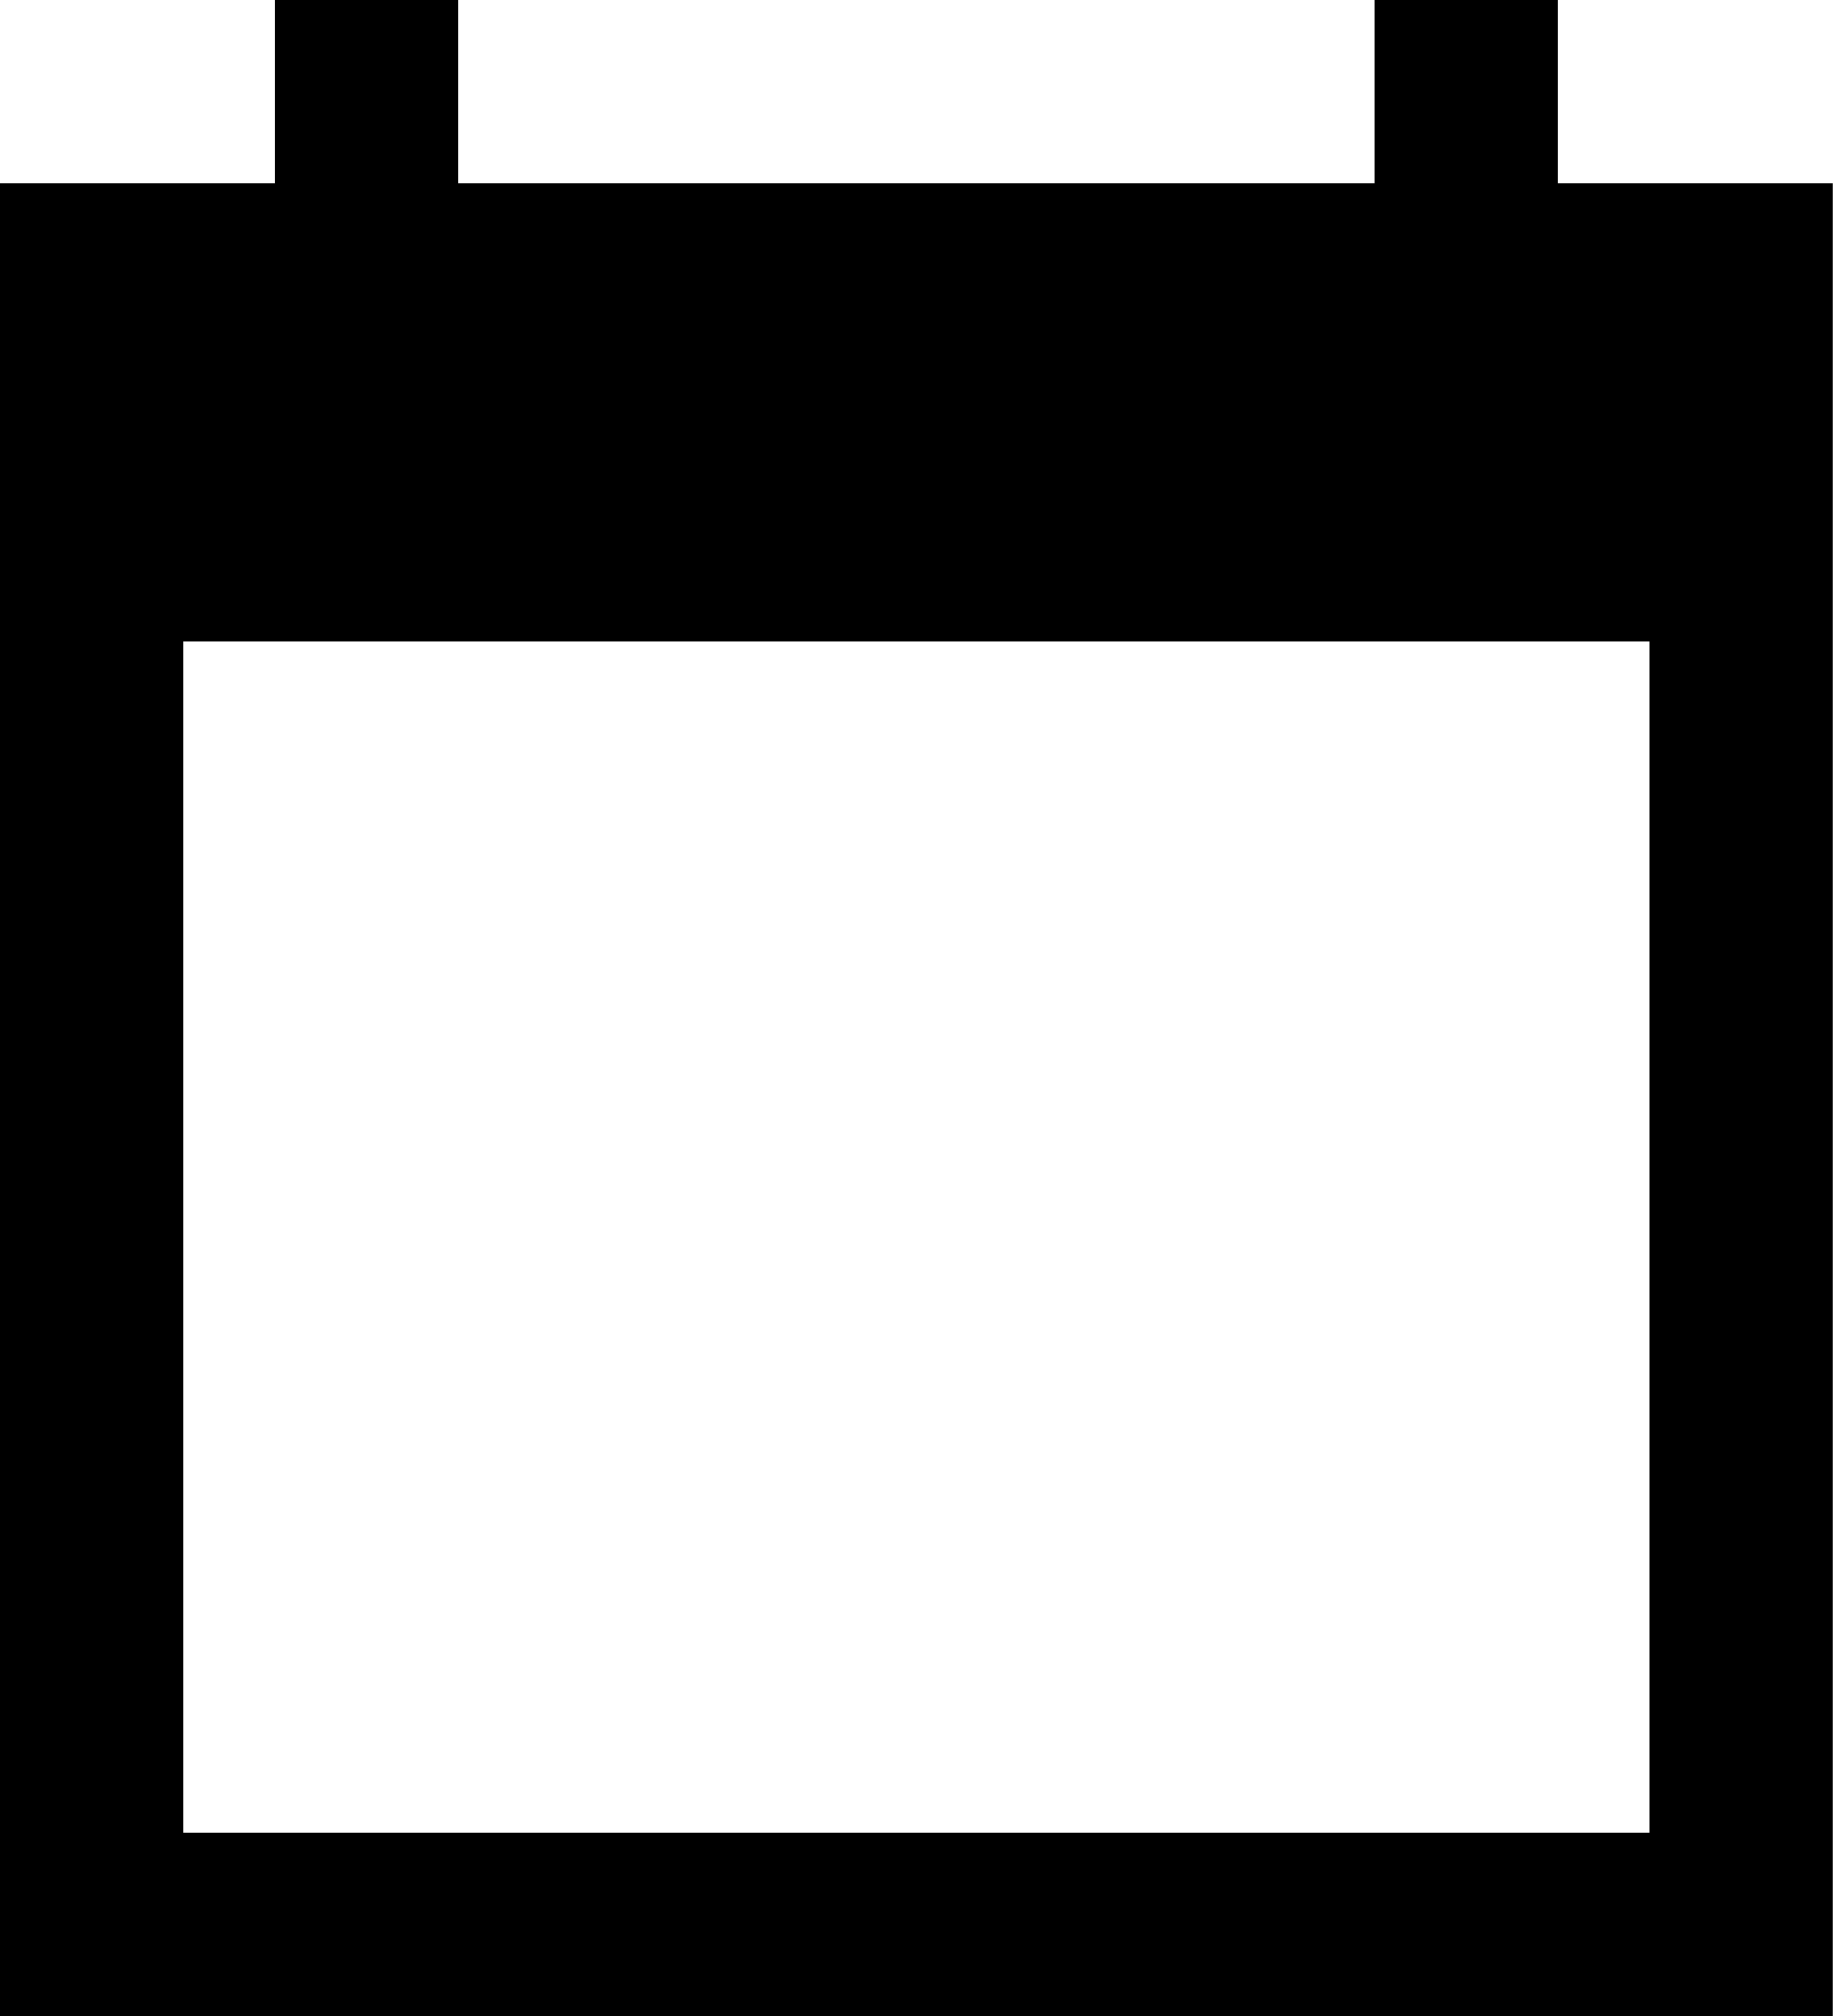
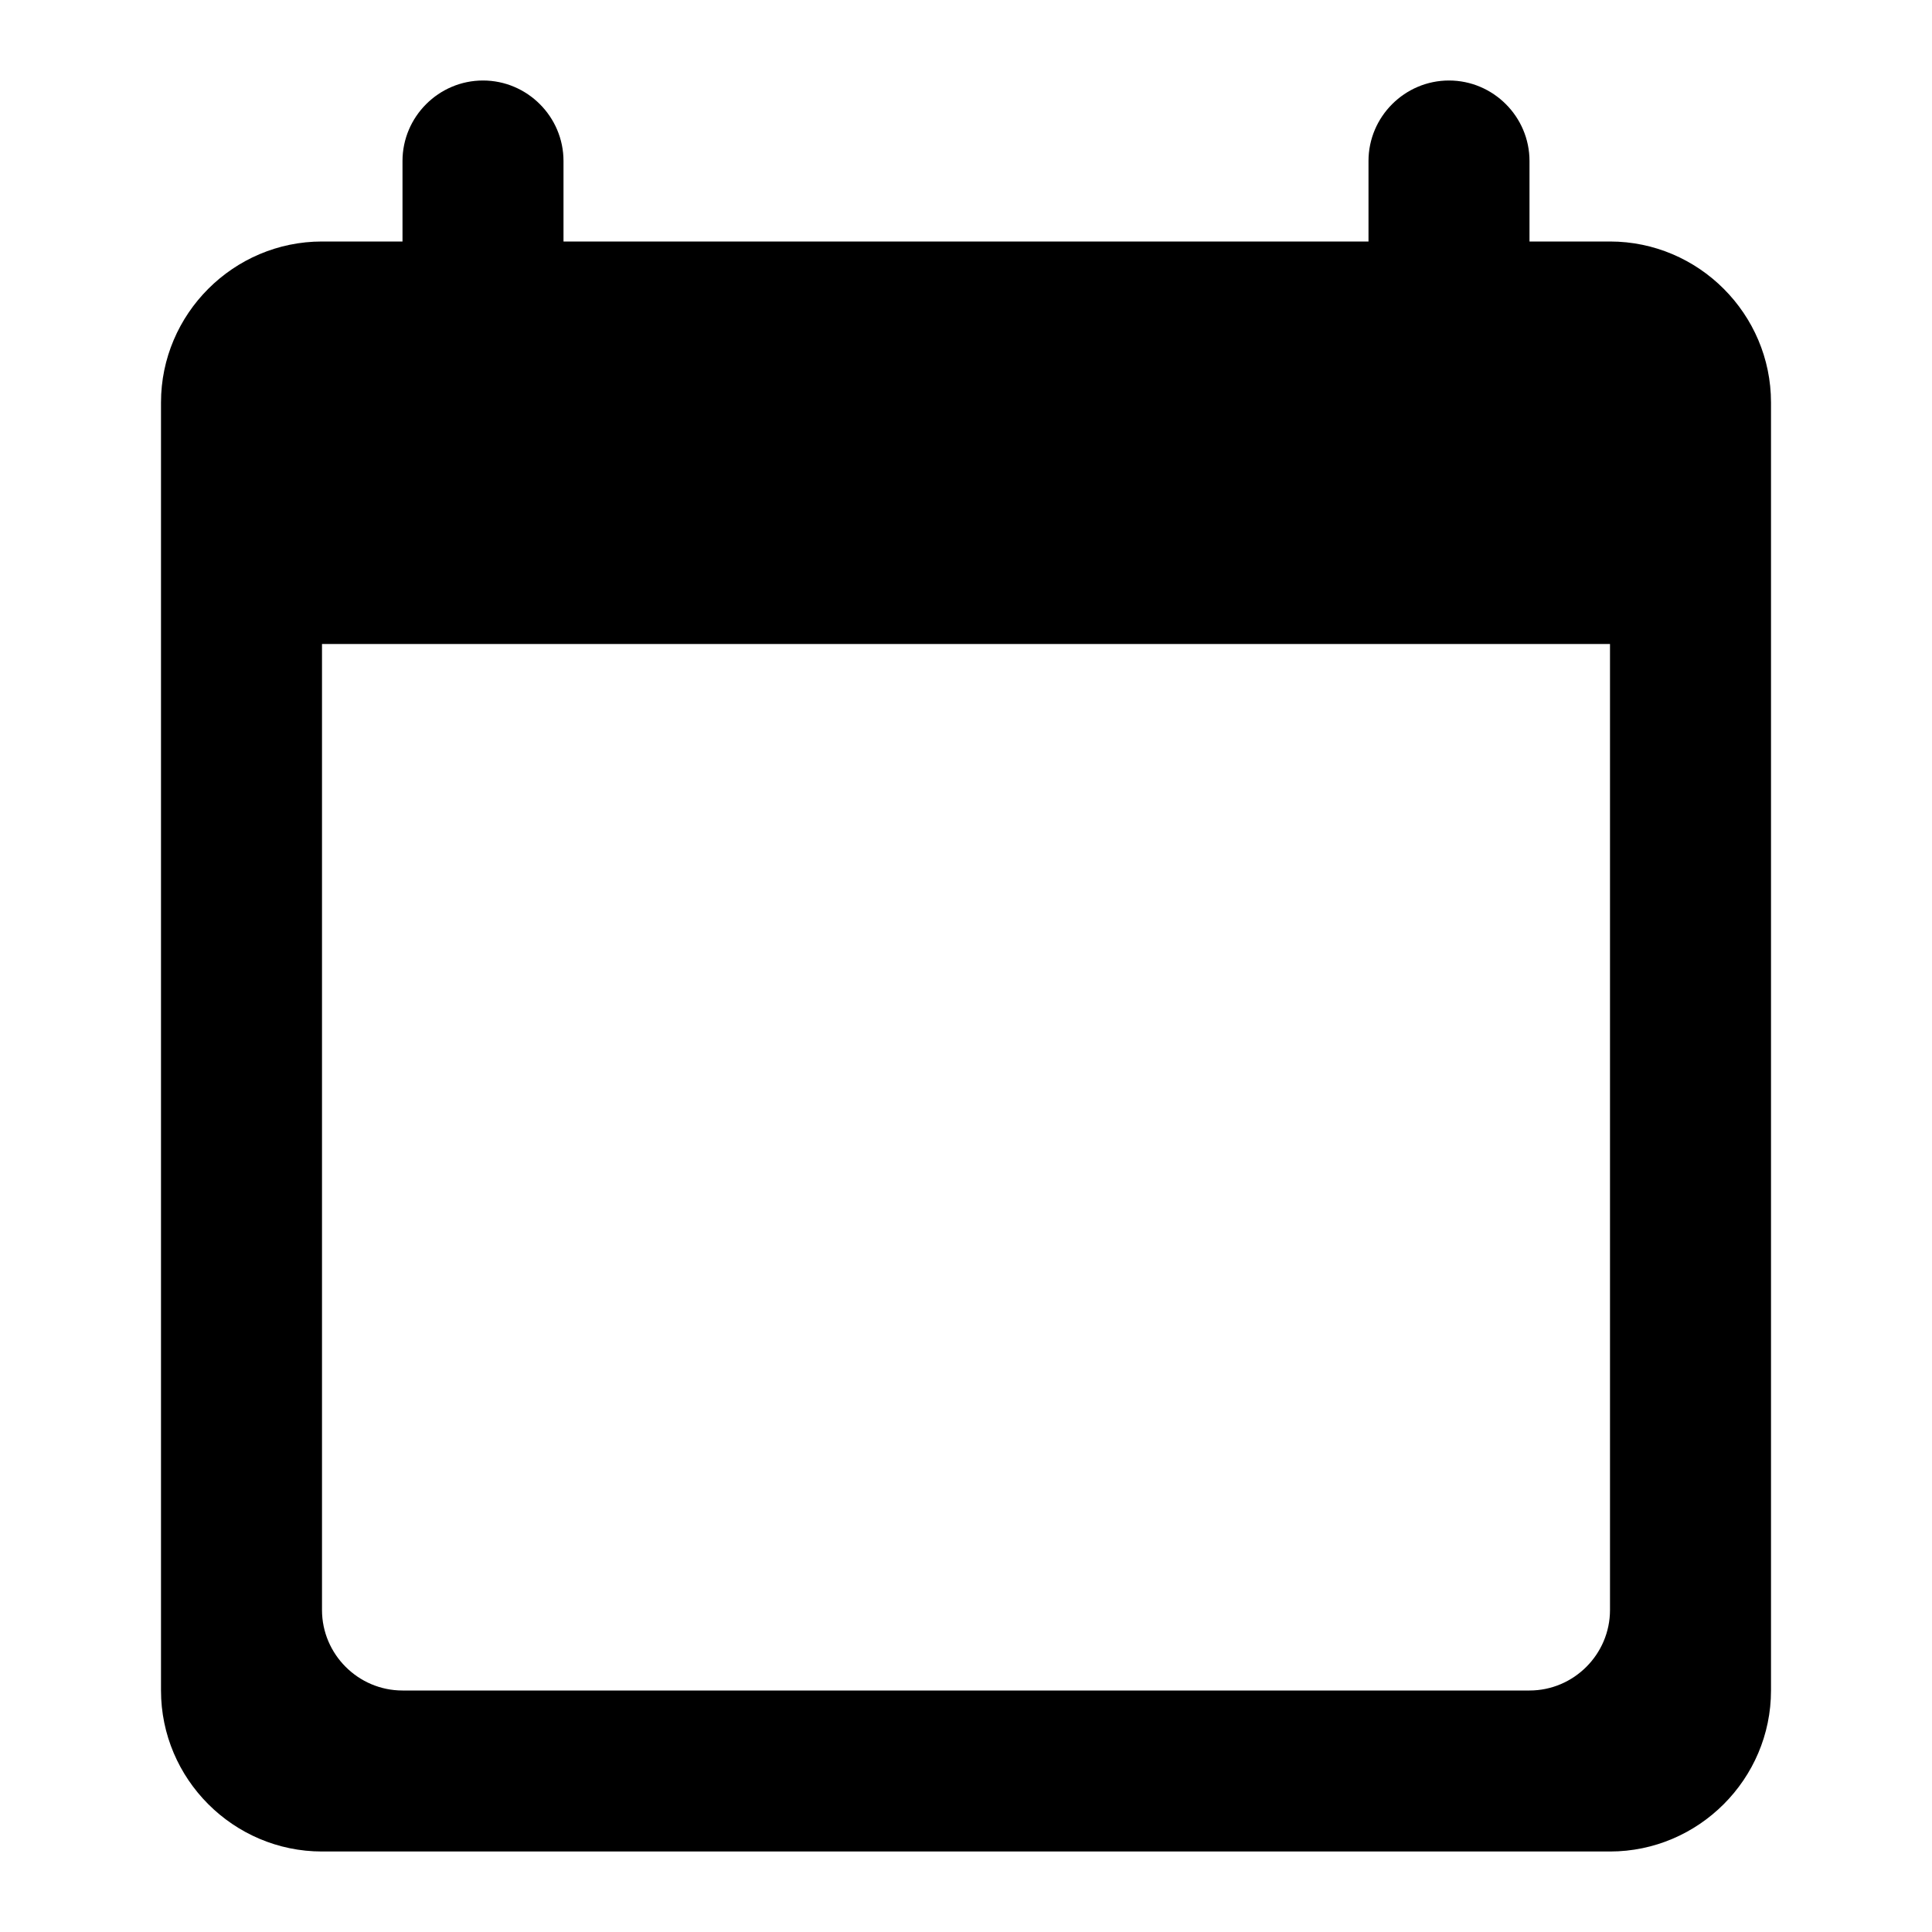
- <svg xmlns="http://www.w3.org/2000/svg" width="20" height="22" viewBox="0 0 20 22">
-   <path d="M20,2 L17,2 L17,0 L15,0 L15,2 L5,2 L5,0 L3,0 L3,2 L0,2 L0,22 L20,22 L20,2 Z M18,20 L2,20 L2,7 L18,7 L18,20 Z" />
+ <svg xmlns="http://www.w3.org/2000/svg" width="24" height="24" viewBox="0 0 24 24" fill="currentColor">
+   <path d="M20 3H19V2C19 1.45 18.55 1 18 1C17.45 1 17 1.45 17 2V3H7V2C7 1.45 6.55 1 6 1C5.45 1 5 1.45 5 2V3H4C2.9 3 2 3.9 2 5V21C2 22.1 2.9 23 4 23H20C21.1 23 22 22.1 22 21V5C22 3.9 21.1 3 20 3ZM19 21H5C4.45 21 4 20.55 4 20V8H20V20C20 20.55 19.55 21 19 21Z" />
</svg>
